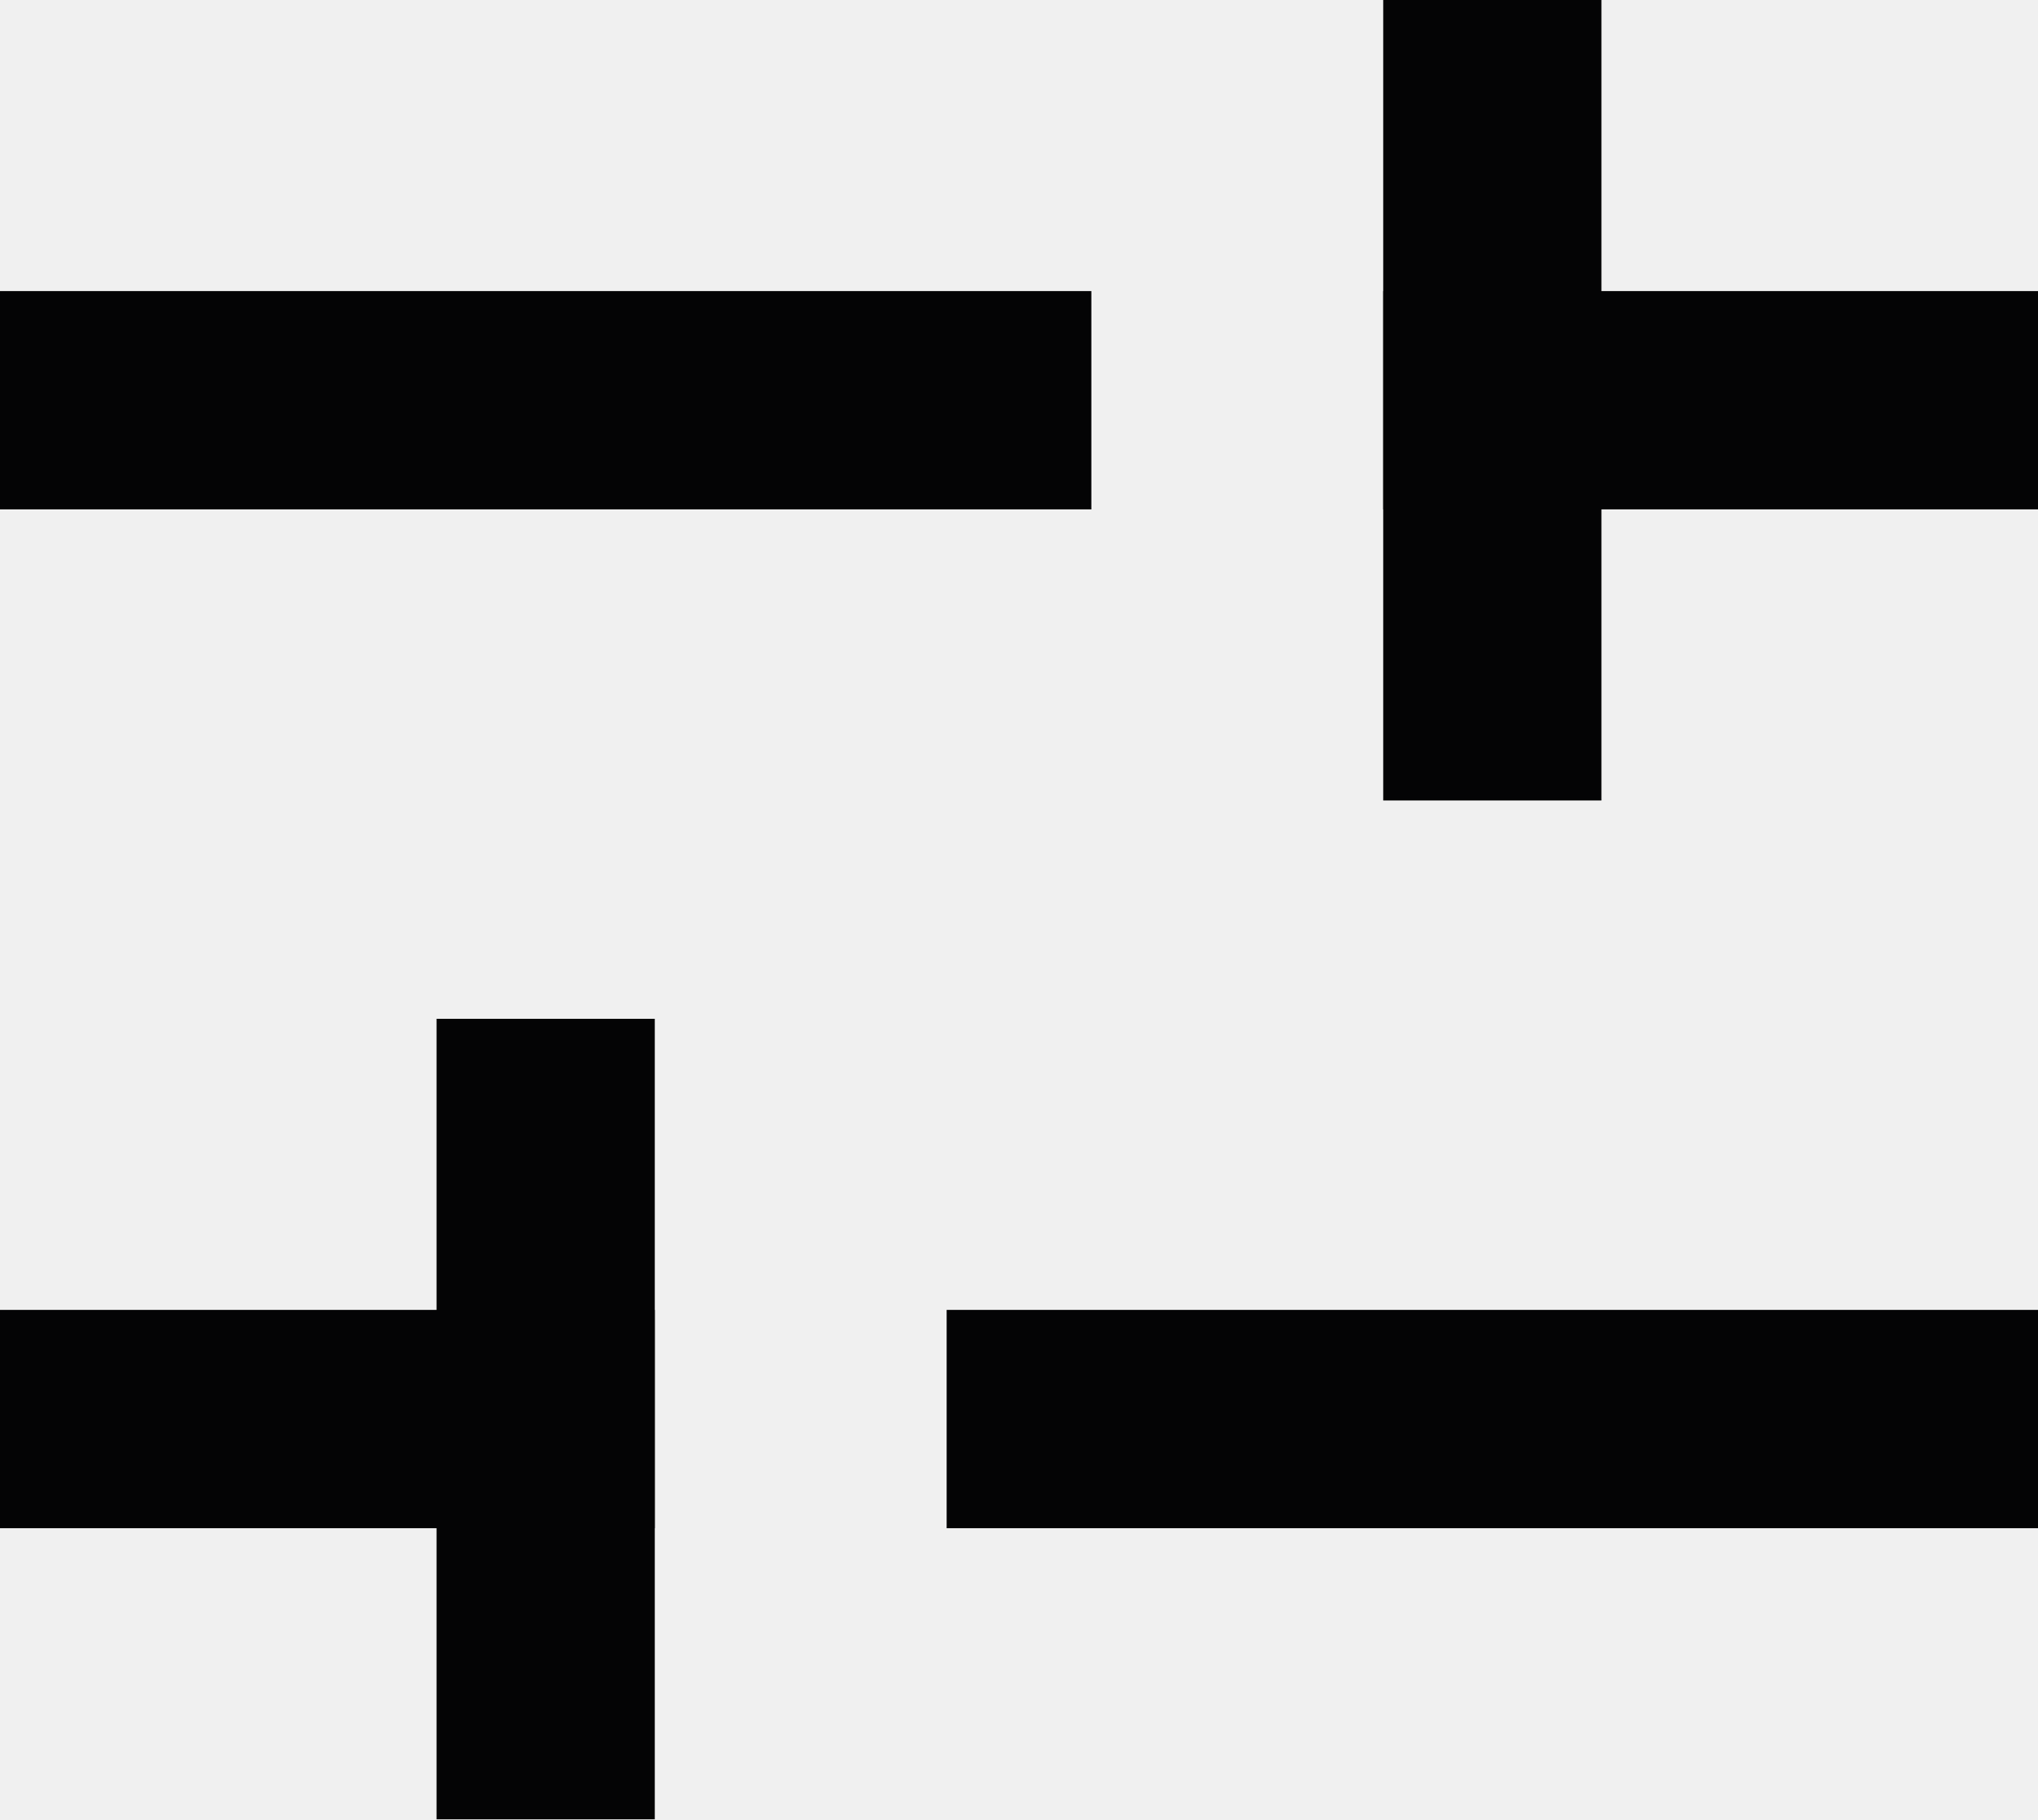
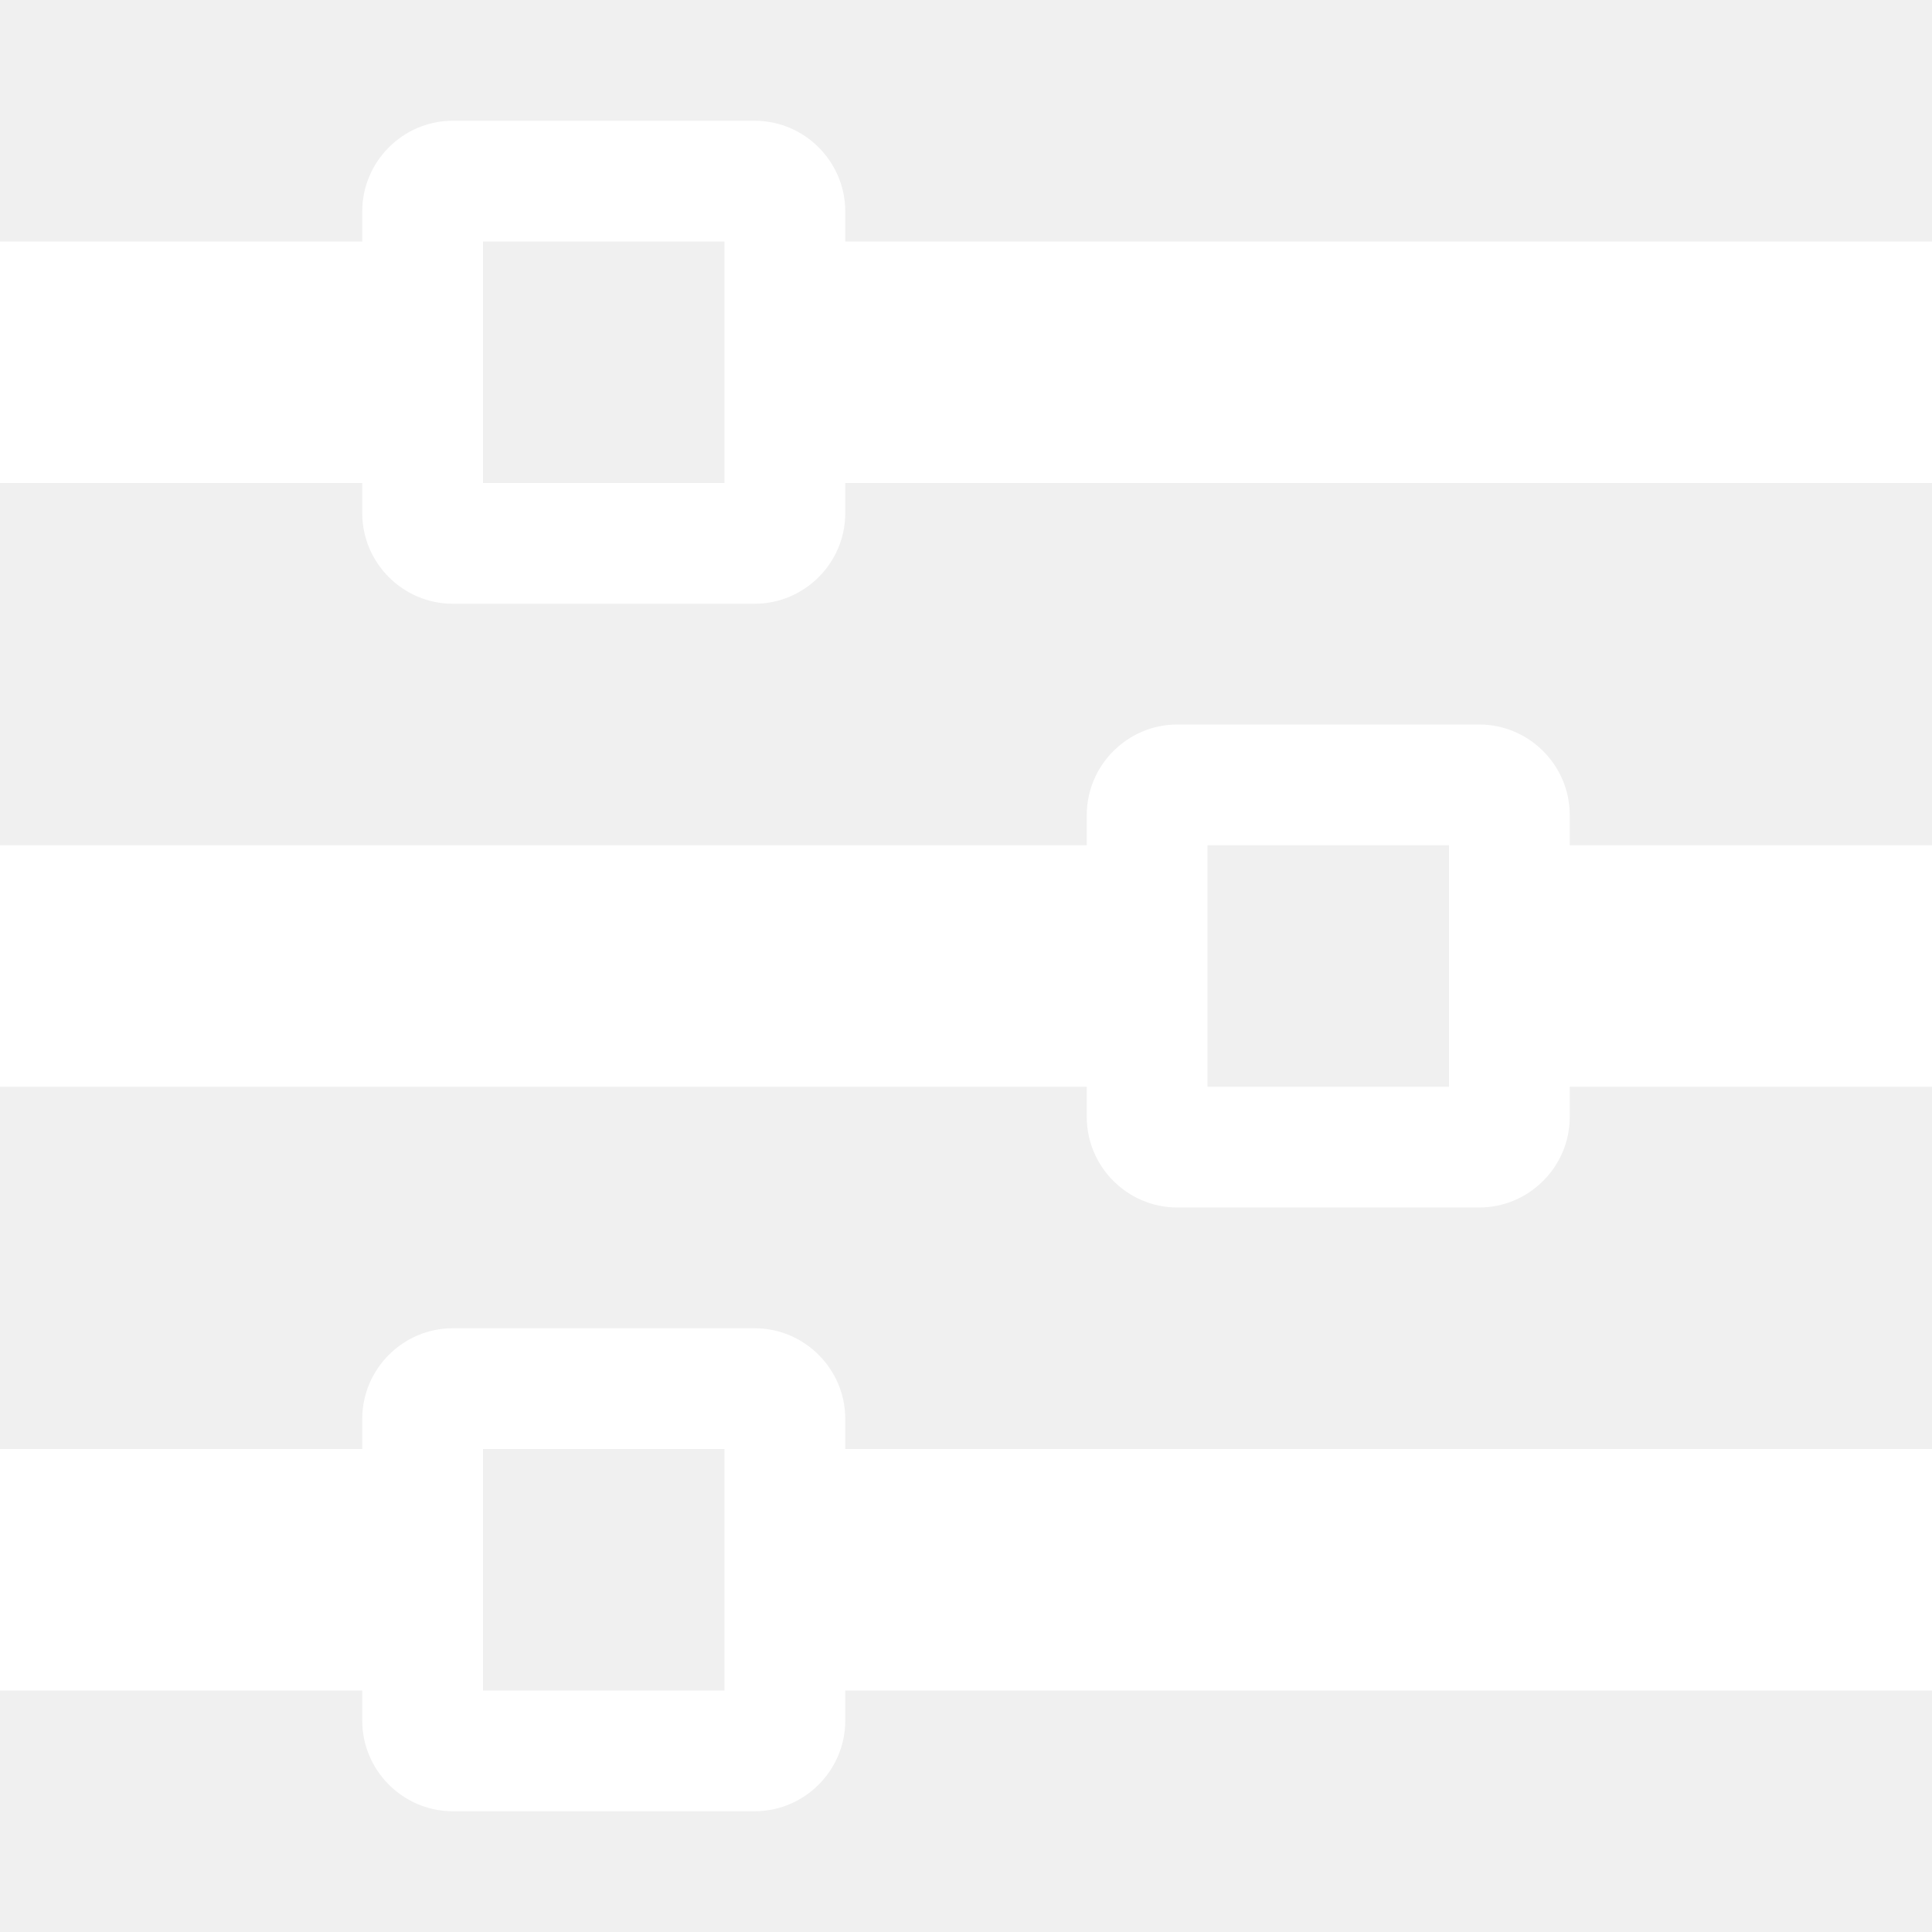
- <svg xmlns="http://www.w3.org/2000/svg" width="14" height="12.5" viewBox="0 0 14 12.5">
-   <defs>
-     <style>
-             .prefix__cls-1{fill:#040405}
-         </style>
-   </defs>
-   <g id="prefix__icon_filter" data-name="icon filter" transform="translate(-4 -1)">
-     <g id="prefix__Group_33" data-name="Group 33">
-       <path id="prefix__Rectangle_101" d="M0 0H4.498V1.5H0z" class="prefix__cls-1" data-name="Rectangle 101" transform="translate(13.502 3)" />
-       <path id="prefix__Rectangle_102" d="M0 0H7.497V1.5H0z" class="prefix__cls-1" data-name="Rectangle 102" transform="translate(4 3)" />
+ <svg xmlns="http://www.w3.org/2000/svg" version="1.1" width="533.333" height="533.334" style="" xml:space="preserve">
+   <rect id="backgroundrect" width="100%" height="100%" x="0" y="0" fill="none" stroke="none" />
+   <g class="currentLayer" style="">
+     <g id="svg_1" class="selected" fill="#ffffff" fill-opacity="1">
+       <path d="M233.333,66.667v-8.333c0-13.75-11.25-25-25-25H125c-13.75,0-25,11.25-25,25v8.333H0v66.667h100v8.333   c0,13.75,11.25,25,25,25h83.333c13.75,0,25-11.25,25-25v-8.333h300V66.667H233.333z M133.333,133.333V66.667H200v66.667H133.333z    M433.333,225c0-13.75-11.25-25-25-25H325c-13.75,0-25,11.25-25,25v8.333H0V300h300v8.333c0,13.751,11.25,25,25,25h83.334   c13.75,0,25-11.249,25-25V300h100v-66.667h-100V225z M333.333,300v-66.667H400V300H333.333z M233.333,391.667   c0-13.751-11.25-25-25-25H125c-13.75,0-25,11.249-25,25V400H0v66.667h100V475c0,13.75,11.25,25,25,25h83.333   c13.75,0,25-11.25,25-25v-8.333h300V400h-300V391.667z M133.333,466.667V400H200v66.667H133.333z" id="svg_2" fill="#ffffff" fill-opacity="1" />
    </g>
-     <path id="prefix__Rectangle_103" d="M0 0H1.499V5.5H0z" class="prefix__cls-1" data-name="Rectangle 103" transform="translate(13.502 1)" />
-     <g id="prefix__Group_34" data-name="Group 34">
-       <path id="prefix__Rectangle_104" d="M0 0H4.498V1.5H0z" class="prefix__cls-1" data-name="Rectangle 104" transform="translate(4 10)" />
-       <path id="prefix__Rectangle_105" d="M0 0H7.497V1.5H0z" class="prefix__cls-1" data-name="Rectangle 105" transform="translate(10.503 10)" />
-     </g>
-     <path id="prefix__Rectangle_106" d="M0 0H1.499V5.5H0z" class="prefix__cls-1" data-name="Rectangle 106" transform="rotate(180 4.249 6.75)" />
+     <g id="svg_3">
+ </g>
+     <g id="svg_4">
+ </g>
+     <g id="svg_5">
+ </g>
+     <g id="svg_6">
+ </g>
+     <g id="svg_7">
+ </g>
+     <g id="svg_8">
+ </g>
+     <g id="svg_9">
+ </g>
+     <g id="svg_10">
+ </g>
+     <g id="svg_11">
+ </g>
+     <g id="svg_12">
+ </g>
+     <g id="svg_13">
+ </g>
+     <g id="svg_14">
+ </g>
+     <g id="svg_15">
+ </g>
+     <g id="svg_16">
+ </g>
+     <g id="svg_17">
+ </g>
  </g>
</svg>
